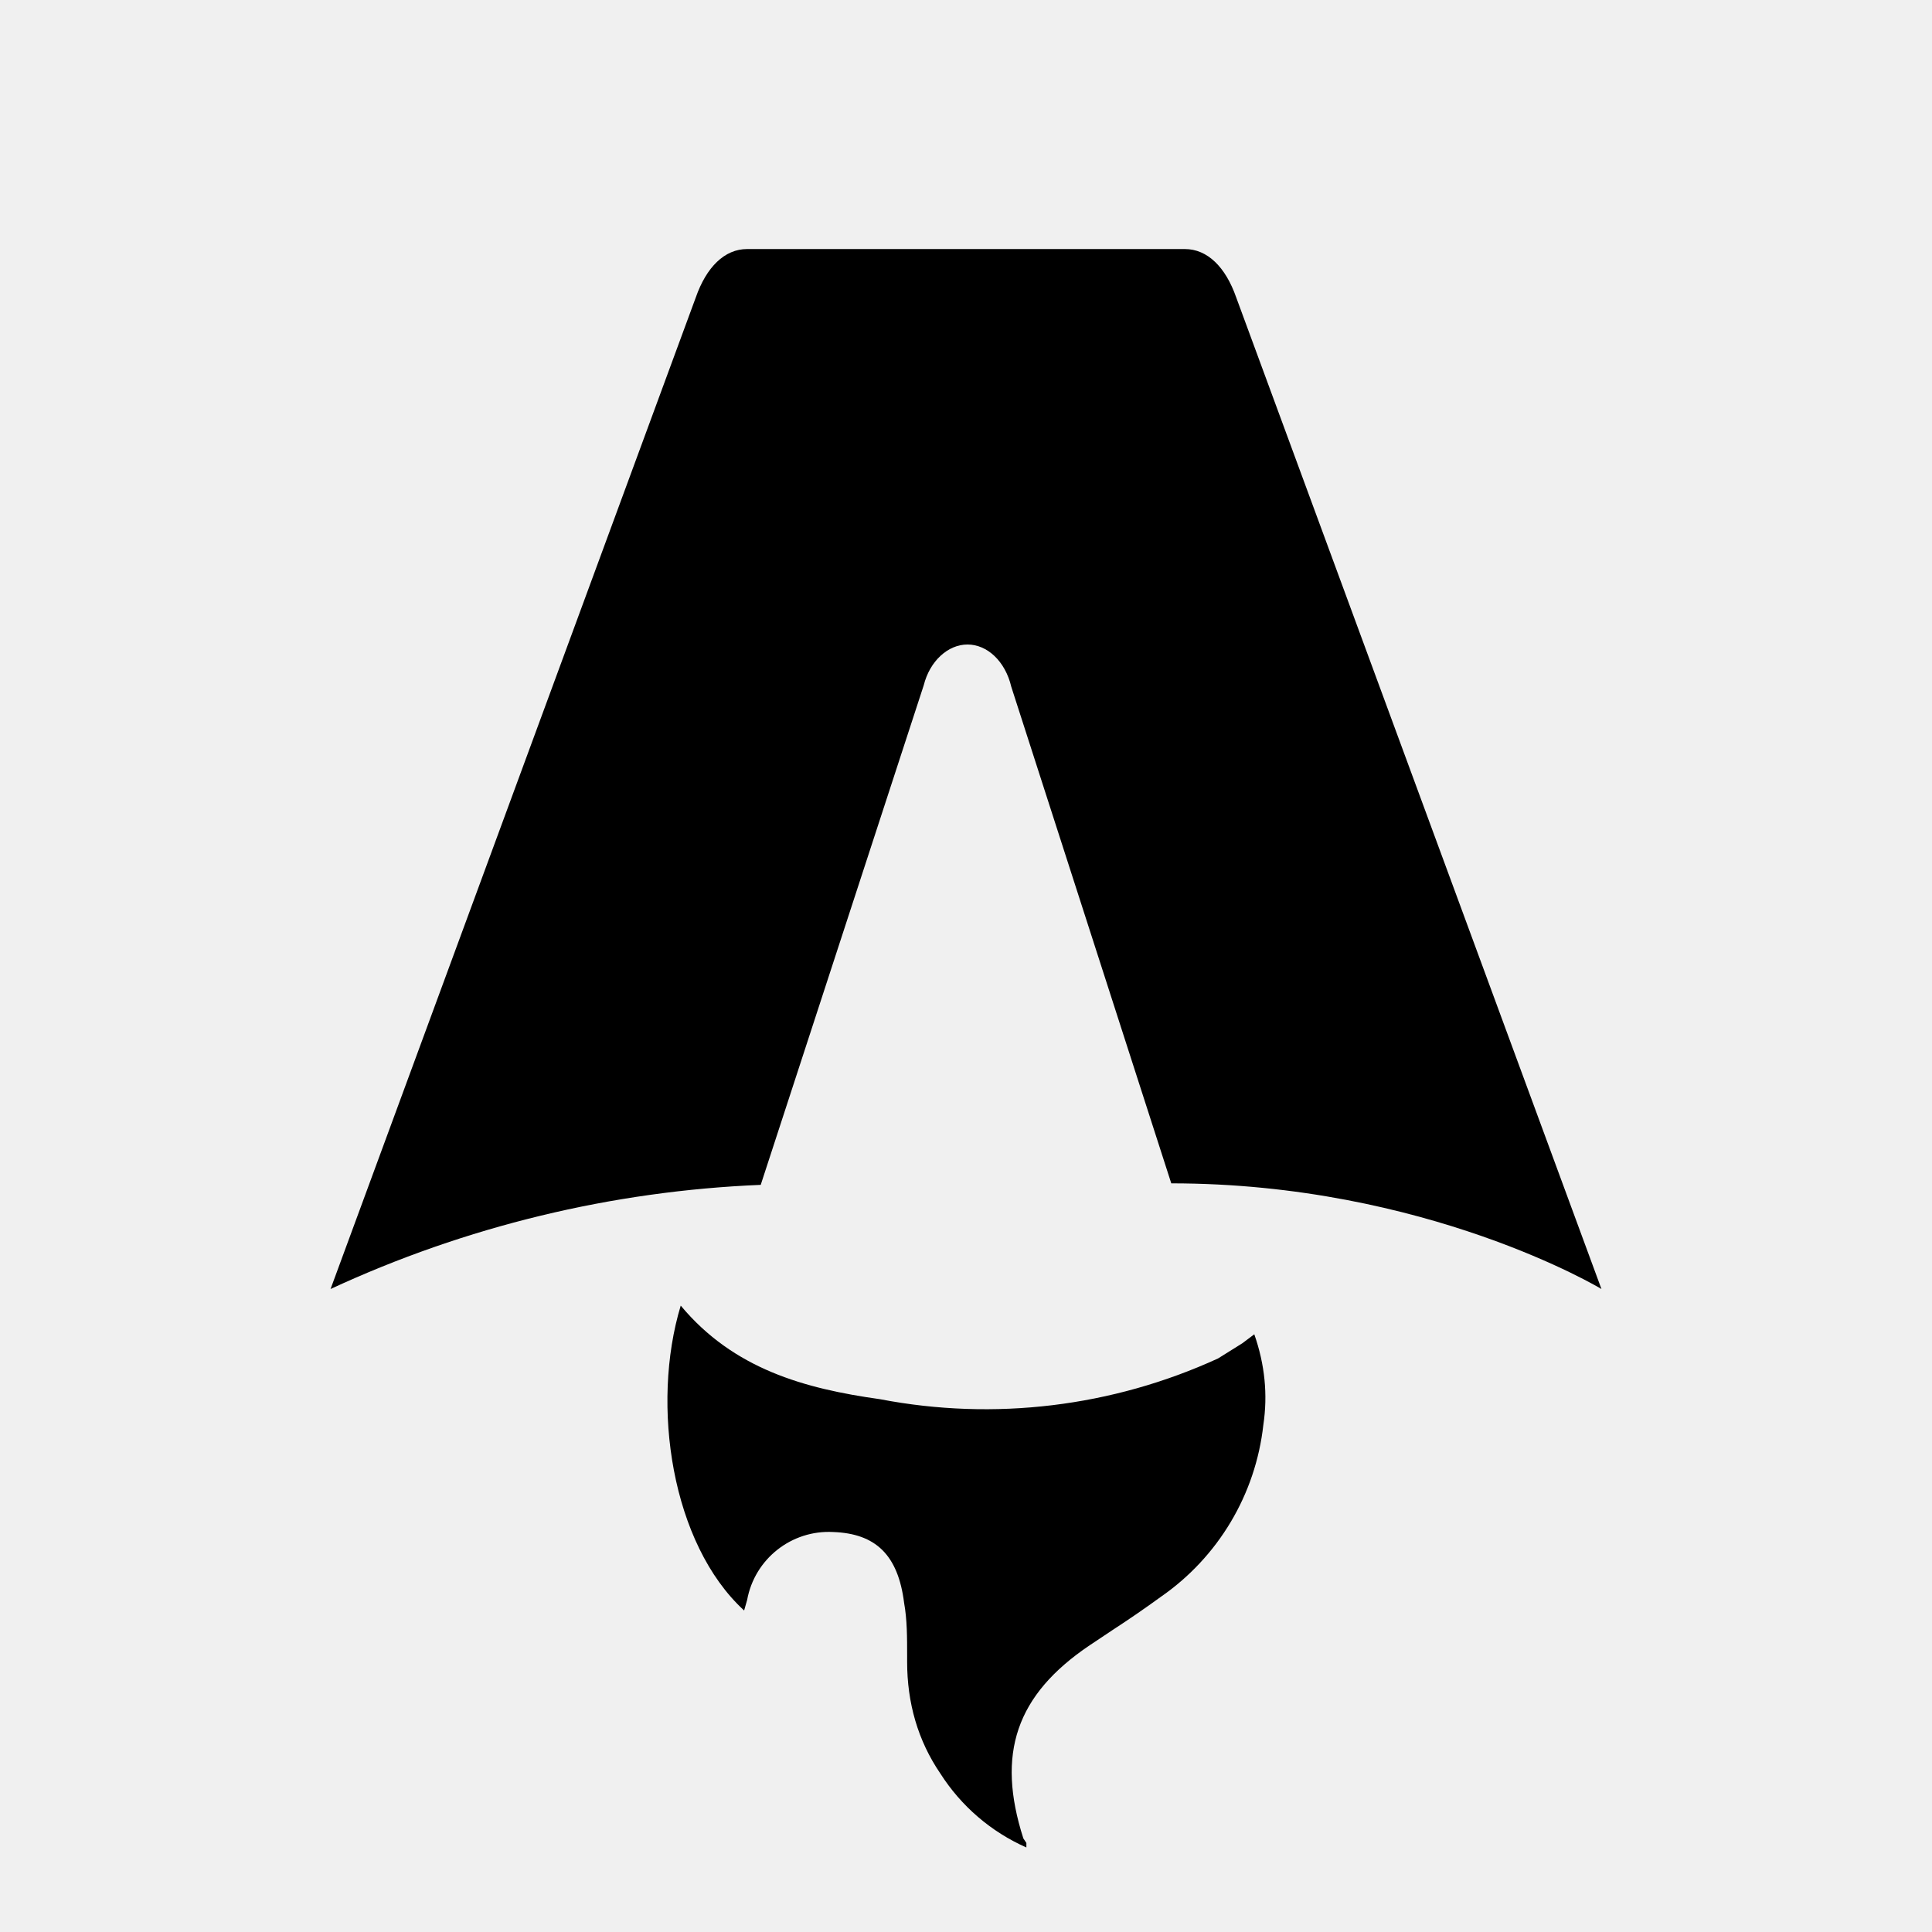
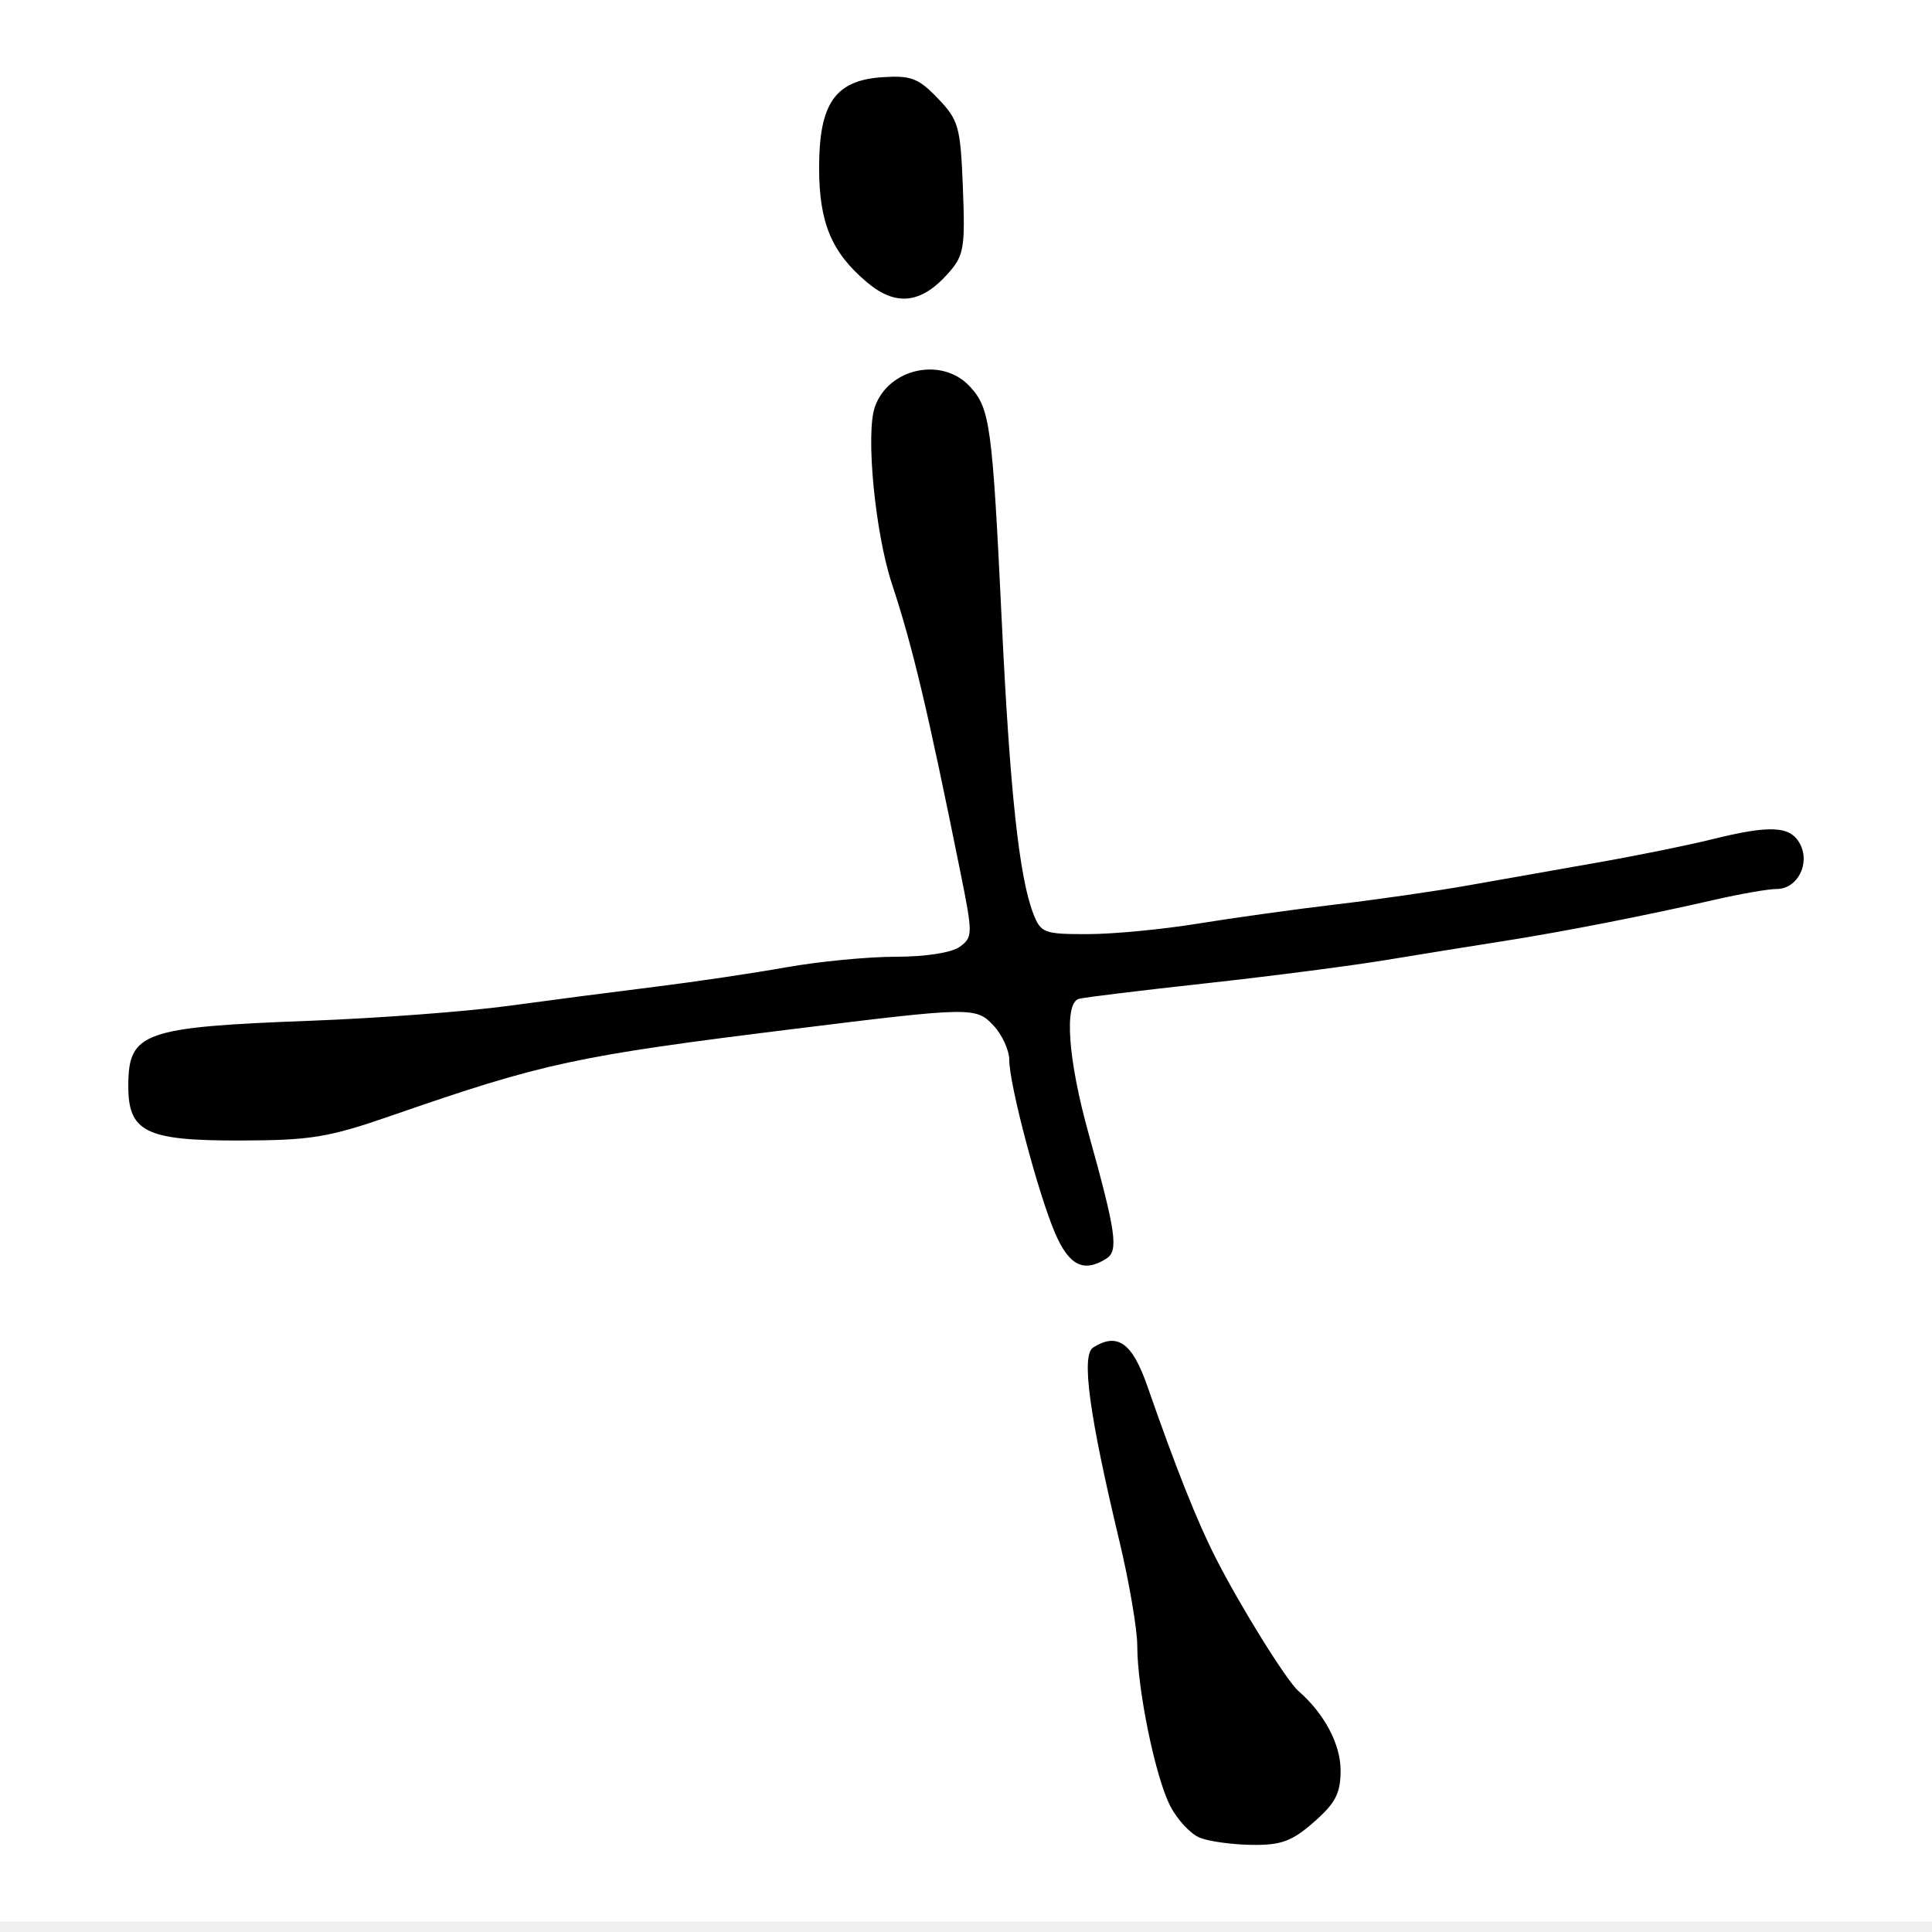
- <svg xmlns="http://www.w3.org/2000/svg" fill="none" viewBox="0 0 128 128">
-   <path d="M50.4 78.5a75.1 75.1 0 0 0-28.5 6.9l24.2-65.7c.7-2 1.9-3.2 3.4-3.2h29c1.5 0 2.7 1.2 3.4 3.2l24.2 65.7s-11.6-7-28.5-7L67 45.5c-.4-1.7-1.6-2.8-2.9-2.8-1.3 0-2.5 1.1-2.9 2.7L50.4 78.5Zm-1.1 28.2Zm-4.2-20.2c-2 6.6-.6 15.8 4.2 20.2a17.5 17.5 0 0 1 .2-.7 5.5 5.5 0 0 1 5.7-4.5c2.8.1 4.3 1.5 4.7 4.7.2 1.1.2 2.3.2 3.5v.4c0 2.7.7 5.2 2.2 7.4a13 13 0 0 0 5.7 4.9v-.3l-.2-.3c-1.8-5.6-.5-9.5 4.4-12.8l1.5-1a73 73 0 0 0 3.2-2.2 16 16 0 0 0 6.8-11.4c.3-2 .1-4-.6-6l-.8.6-1.6 1a37 37 0 0 1-22.4 2.7c-5-.7-9.7-2-13.2-6.2Z" />
+ <svg xmlns="http://www.w3.org/2000/svg" width="128" height="128" viewBox="0 0 128 128" fill="none">
+   <rect width="128" height="127.312" fill="white" />
+   <path d="M79.49 121.755C78.886 121.512 78.009 120.572 77.539 119.666C76.549 117.758 75.349 111.938 75.347 109.038C75.347 107.941 74.809 104.798 74.152 102.053C72.161 93.738 71.626 89.783 72.423 89.278C74.031 88.259 75.012 88.955 76.012 91.826C77.915 97.285 79.289 100.741 80.531 103.193C82.147 106.38 85.23 111.344 86.022 112.032C87.732 113.517 88.818 115.557 88.818 117.286C88.818 118.81 88.486 119.454 87.055 120.711C85.597 121.991 84.883 122.254 82.939 122.228C81.645 122.211 80.093 121.998 79.49 121.755ZM69.899 81.69C68.781 79.083 66.866 71.846 66.866 70.23C66.866 69.588 66.4 68.563 65.829 67.951C64.67 66.707 64.382 66.711 52.647 68.164C38.132 69.96 36.036 70.411 25.955 73.907C21.756 75.363 20.605 75.552 15.883 75.562C9.652 75.575 8.487 74.999 8.5 71.916C8.515 68.387 9.477 68.046 20.621 67.626C25.064 67.458 30.944 67.015 33.688 66.641C36.432 66.267 40.81 65.697 43.417 65.375C46.023 65.053 49.921 64.474 52.078 64.088C54.235 63.703 57.504 63.387 59.342 63.387C61.329 63.387 63.05 63.119 63.588 62.726C64.454 62.093 64.457 61.888 63.645 57.862C61.467 47.057 60.462 42.824 59.095 38.691C57.979 35.319 57.343 28.736 57.961 26.962C58.857 24.393 62.407 23.62 64.244 25.594C65.598 27.05 65.743 28.115 66.371 41.186C66.91 52.427 67.521 58.096 68.454 60.519C68.951 61.809 69.165 61.891 72.04 61.889C73.722 61.888 77.006 61.577 79.339 61.196C81.671 60.816 85.825 60.239 88.569 59.914C91.313 59.589 95.242 59.022 97.3 58.654C99.358 58.286 103.174 57.612 105.781 57.156C108.388 56.7 111.809 56.007 113.382 55.616C117.285 54.647 118.615 54.712 119.252 55.904C119.951 57.21 119.085 58.897 117.716 58.897C117.164 58.897 115.32 59.217 113.617 59.608C109.041 60.659 103.495 61.743 99.545 62.36C97.624 62.66 94.144 63.221 91.812 63.606C89.479 63.992 84.091 64.688 79.838 65.154C75.584 65.62 71.824 66.079 71.481 66.175C70.486 66.453 70.755 70.194 72.124 75.112C73.947 81.66 74.118 82.868 73.3 83.386C71.799 84.337 70.825 83.851 69.899 81.69ZM57.447 18.709C55.089 16.725 54.268 14.762 54.268 11.108C54.268 6.852 55.333 5.324 58.444 5.116C60.357 4.988 60.846 5.174 62.136 6.52C63.517 7.962 63.635 8.382 63.794 12.448C63.951 16.461 63.868 16.933 62.796 18.135C61.016 20.13 59.349 20.309 57.447 18.709Z" fill="black" />
  <style>
        path { fill: #000; }
        @media (prefers-color-scheme: dark) {
            path { fill: #FFF; }
        }
    </style>
</svg>
